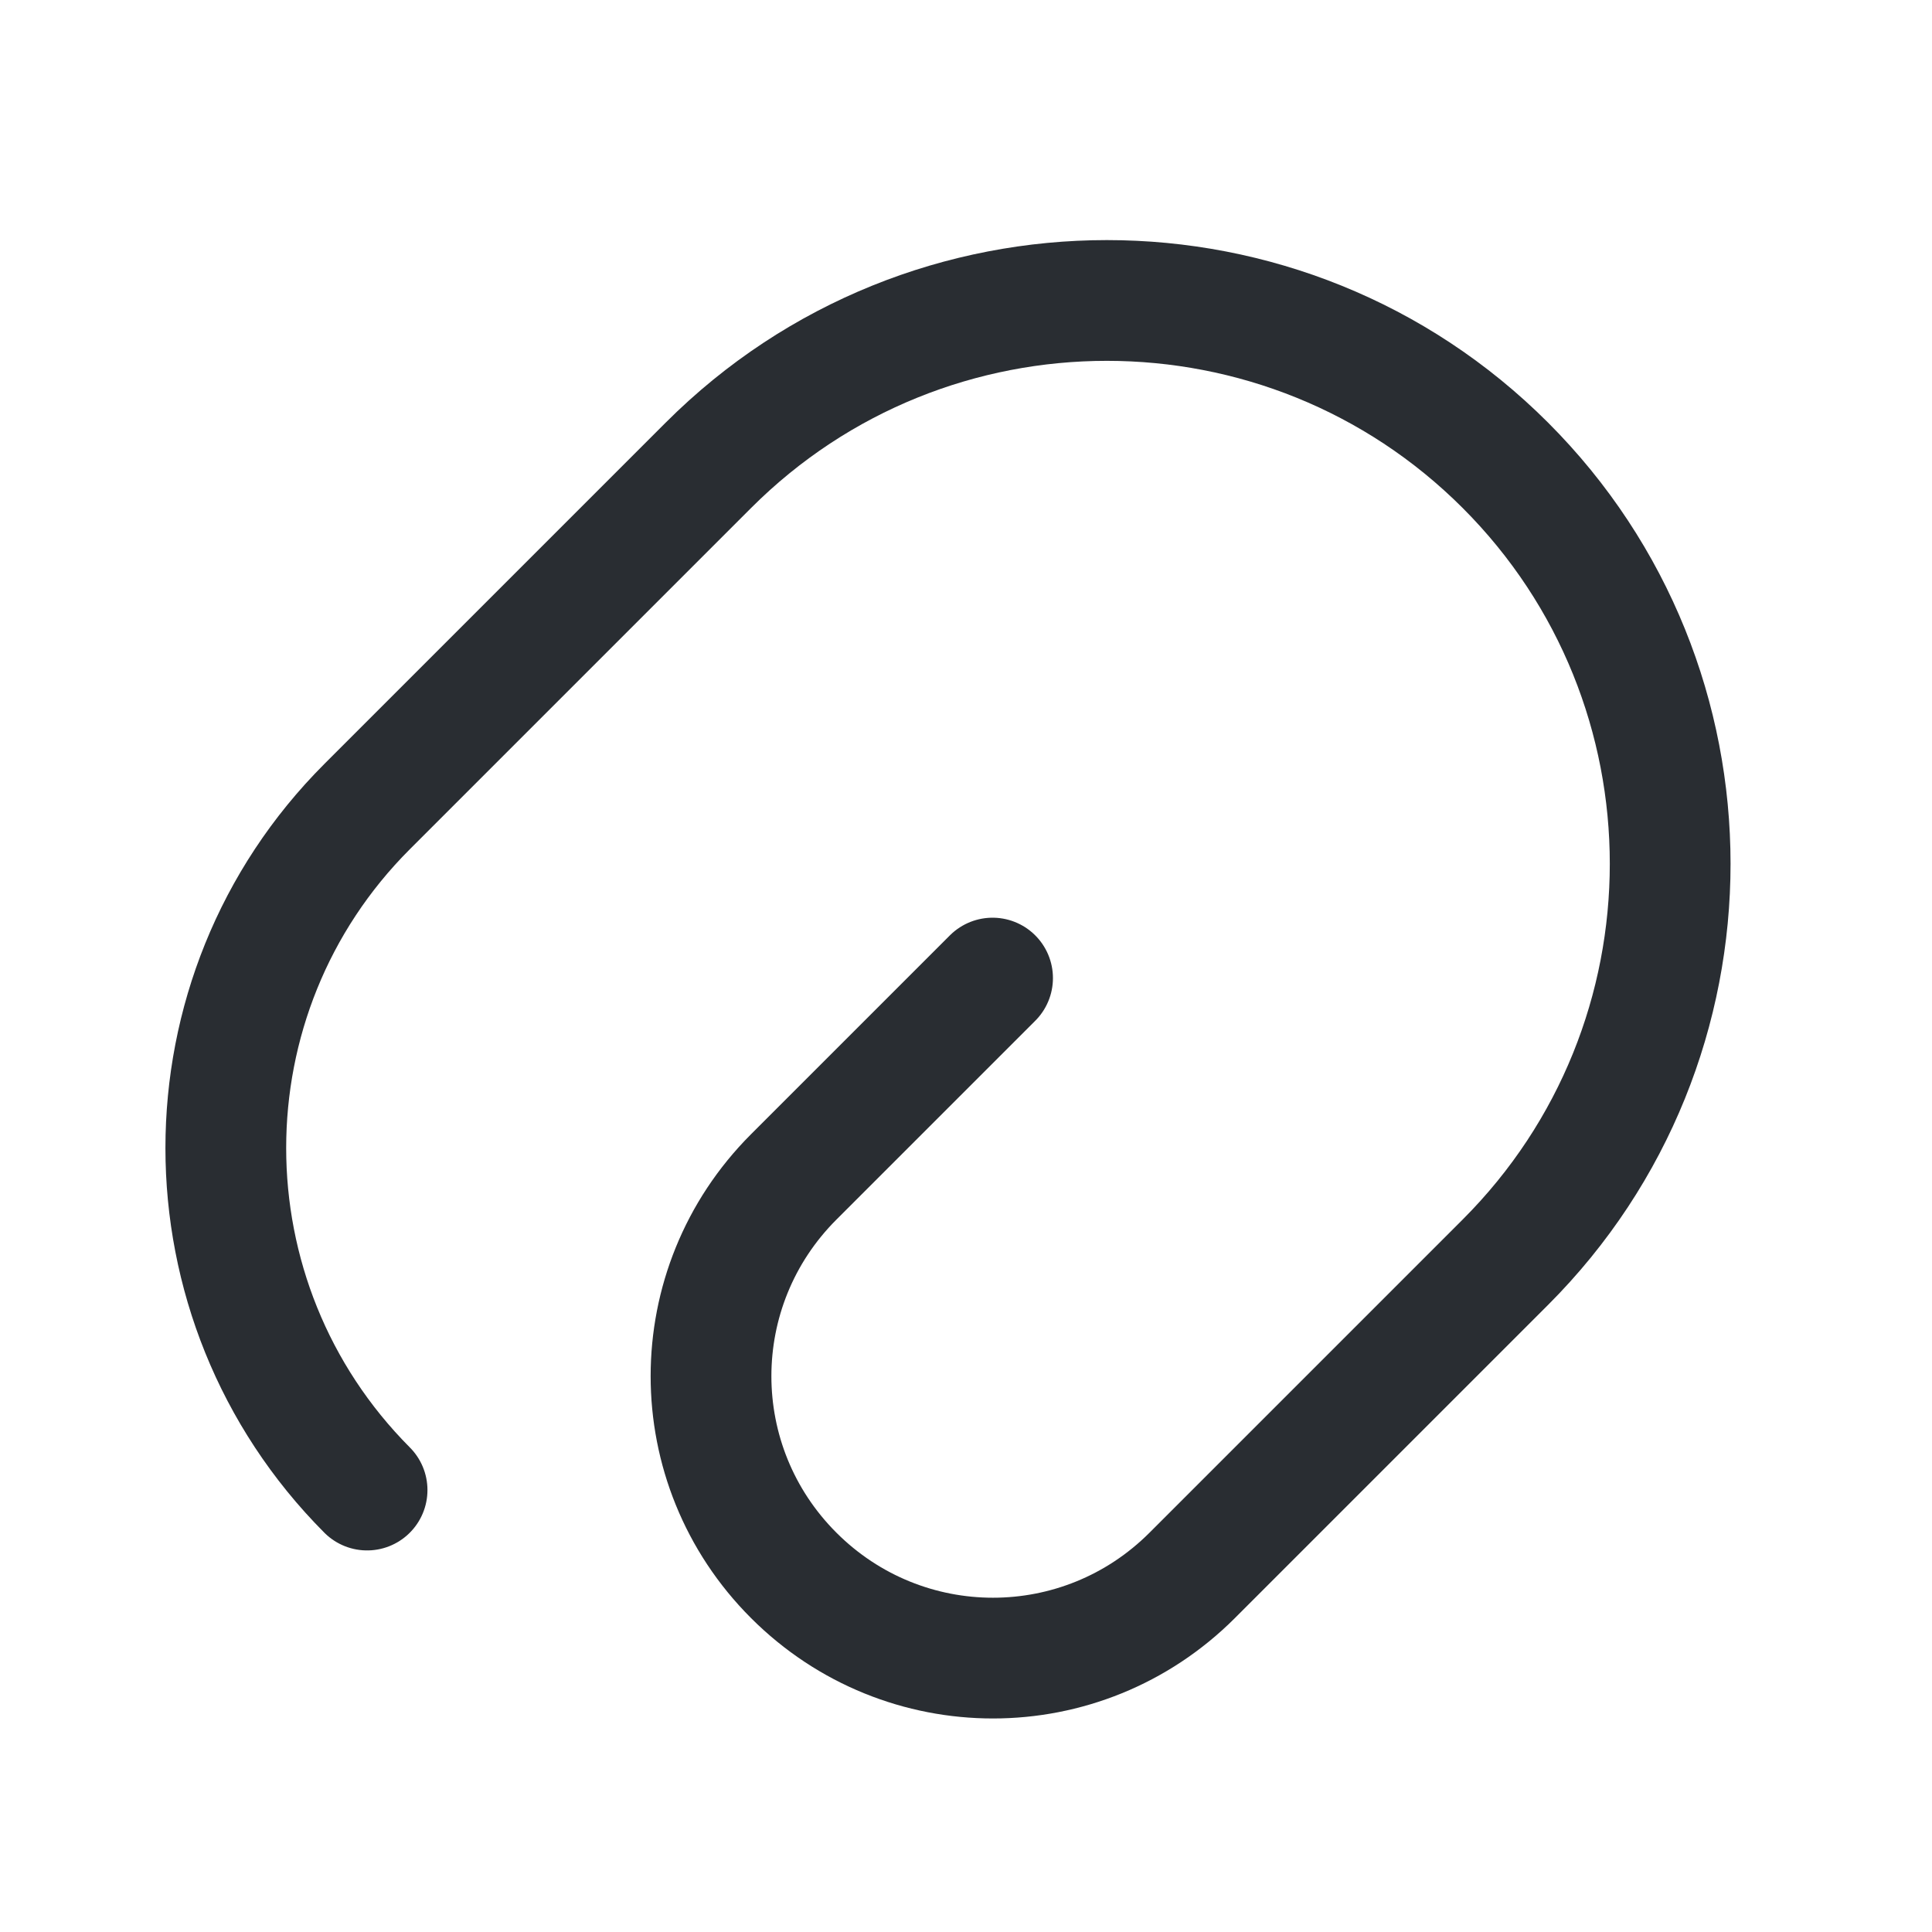
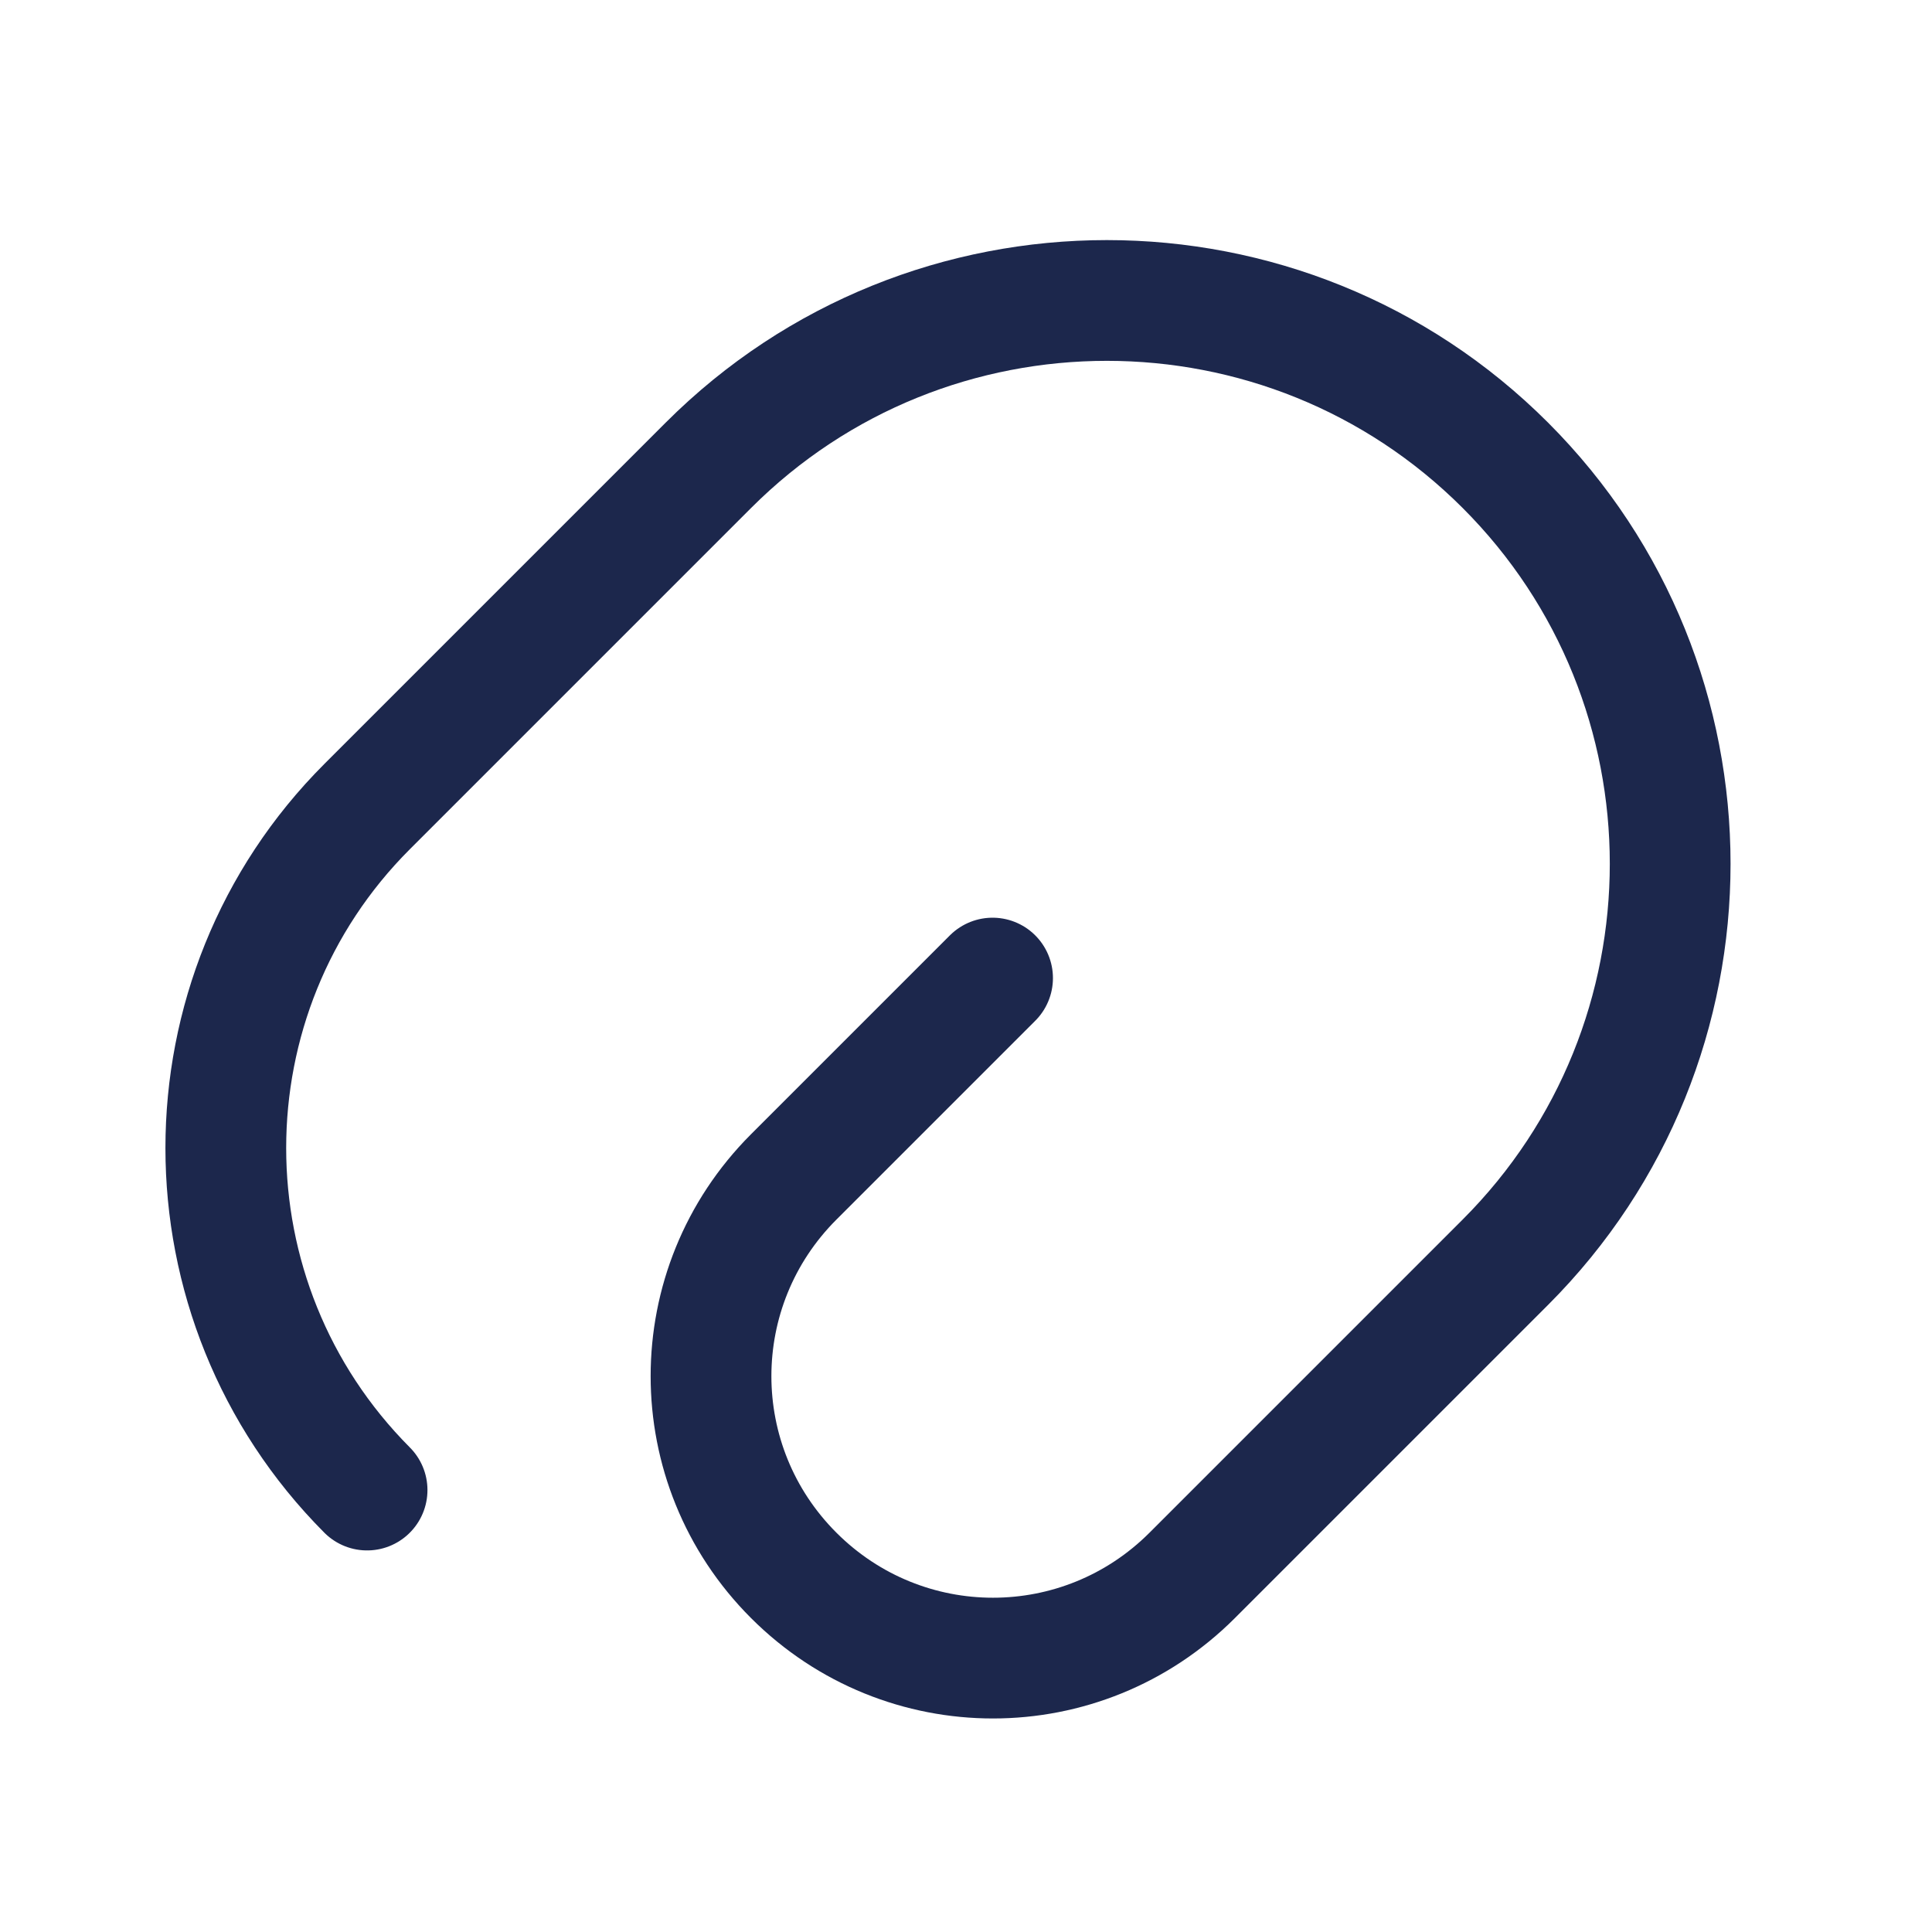
<svg xmlns="http://www.w3.org/2000/svg" width="800px" height="800px" viewBox="0 0 24 24" fill="none">
-   <path d="M12.33 12.15L9.86 14.62C8.49 15.99 8.49 18.2 9.86 19.57C11.23 20.94 13.44 20.94 14.81 19.57L18.7 15.68C21.43 12.95 21.43 8.51 18.7 5.78C15.97 3.05 11.53 3.05 8.8 5.78L4.56 10.02C2.22 12.36 2.22 16.16 4.56 18.51" stroke="#292D32" stroke-width="1.5" stroke-linecap="round" stroke-linejoin="round" />
+   <path d="M12.33 12.15L9.86 14.62C8.49 15.99 8.49 18.2 9.86 19.57C11.23 20.94 13.44 20.94 14.81 19.57L18.7 15.68C21.43 12.95 21.43 8.51 18.7 5.78C15.97 3.05 11.53 3.05 8.8 5.78L4.56 10.02C2.22 12.36 2.22 16.16 4.56 18.51" stroke="#1C274C" stroke-width="1.5" stroke-linecap="round" stroke-linejoin="round" />
</svg>
